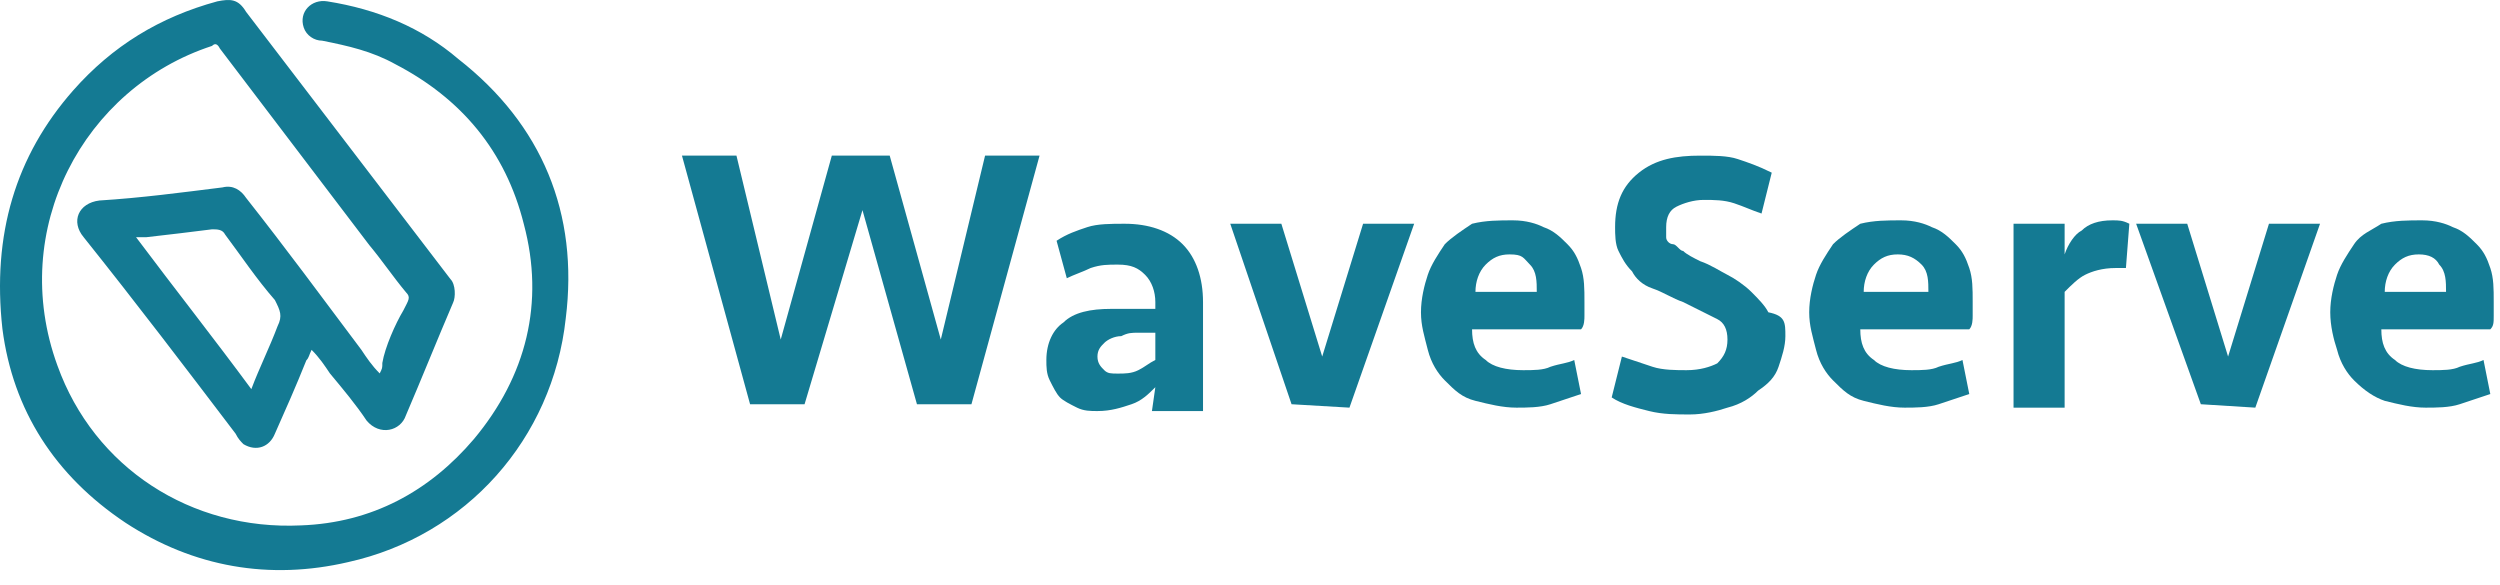
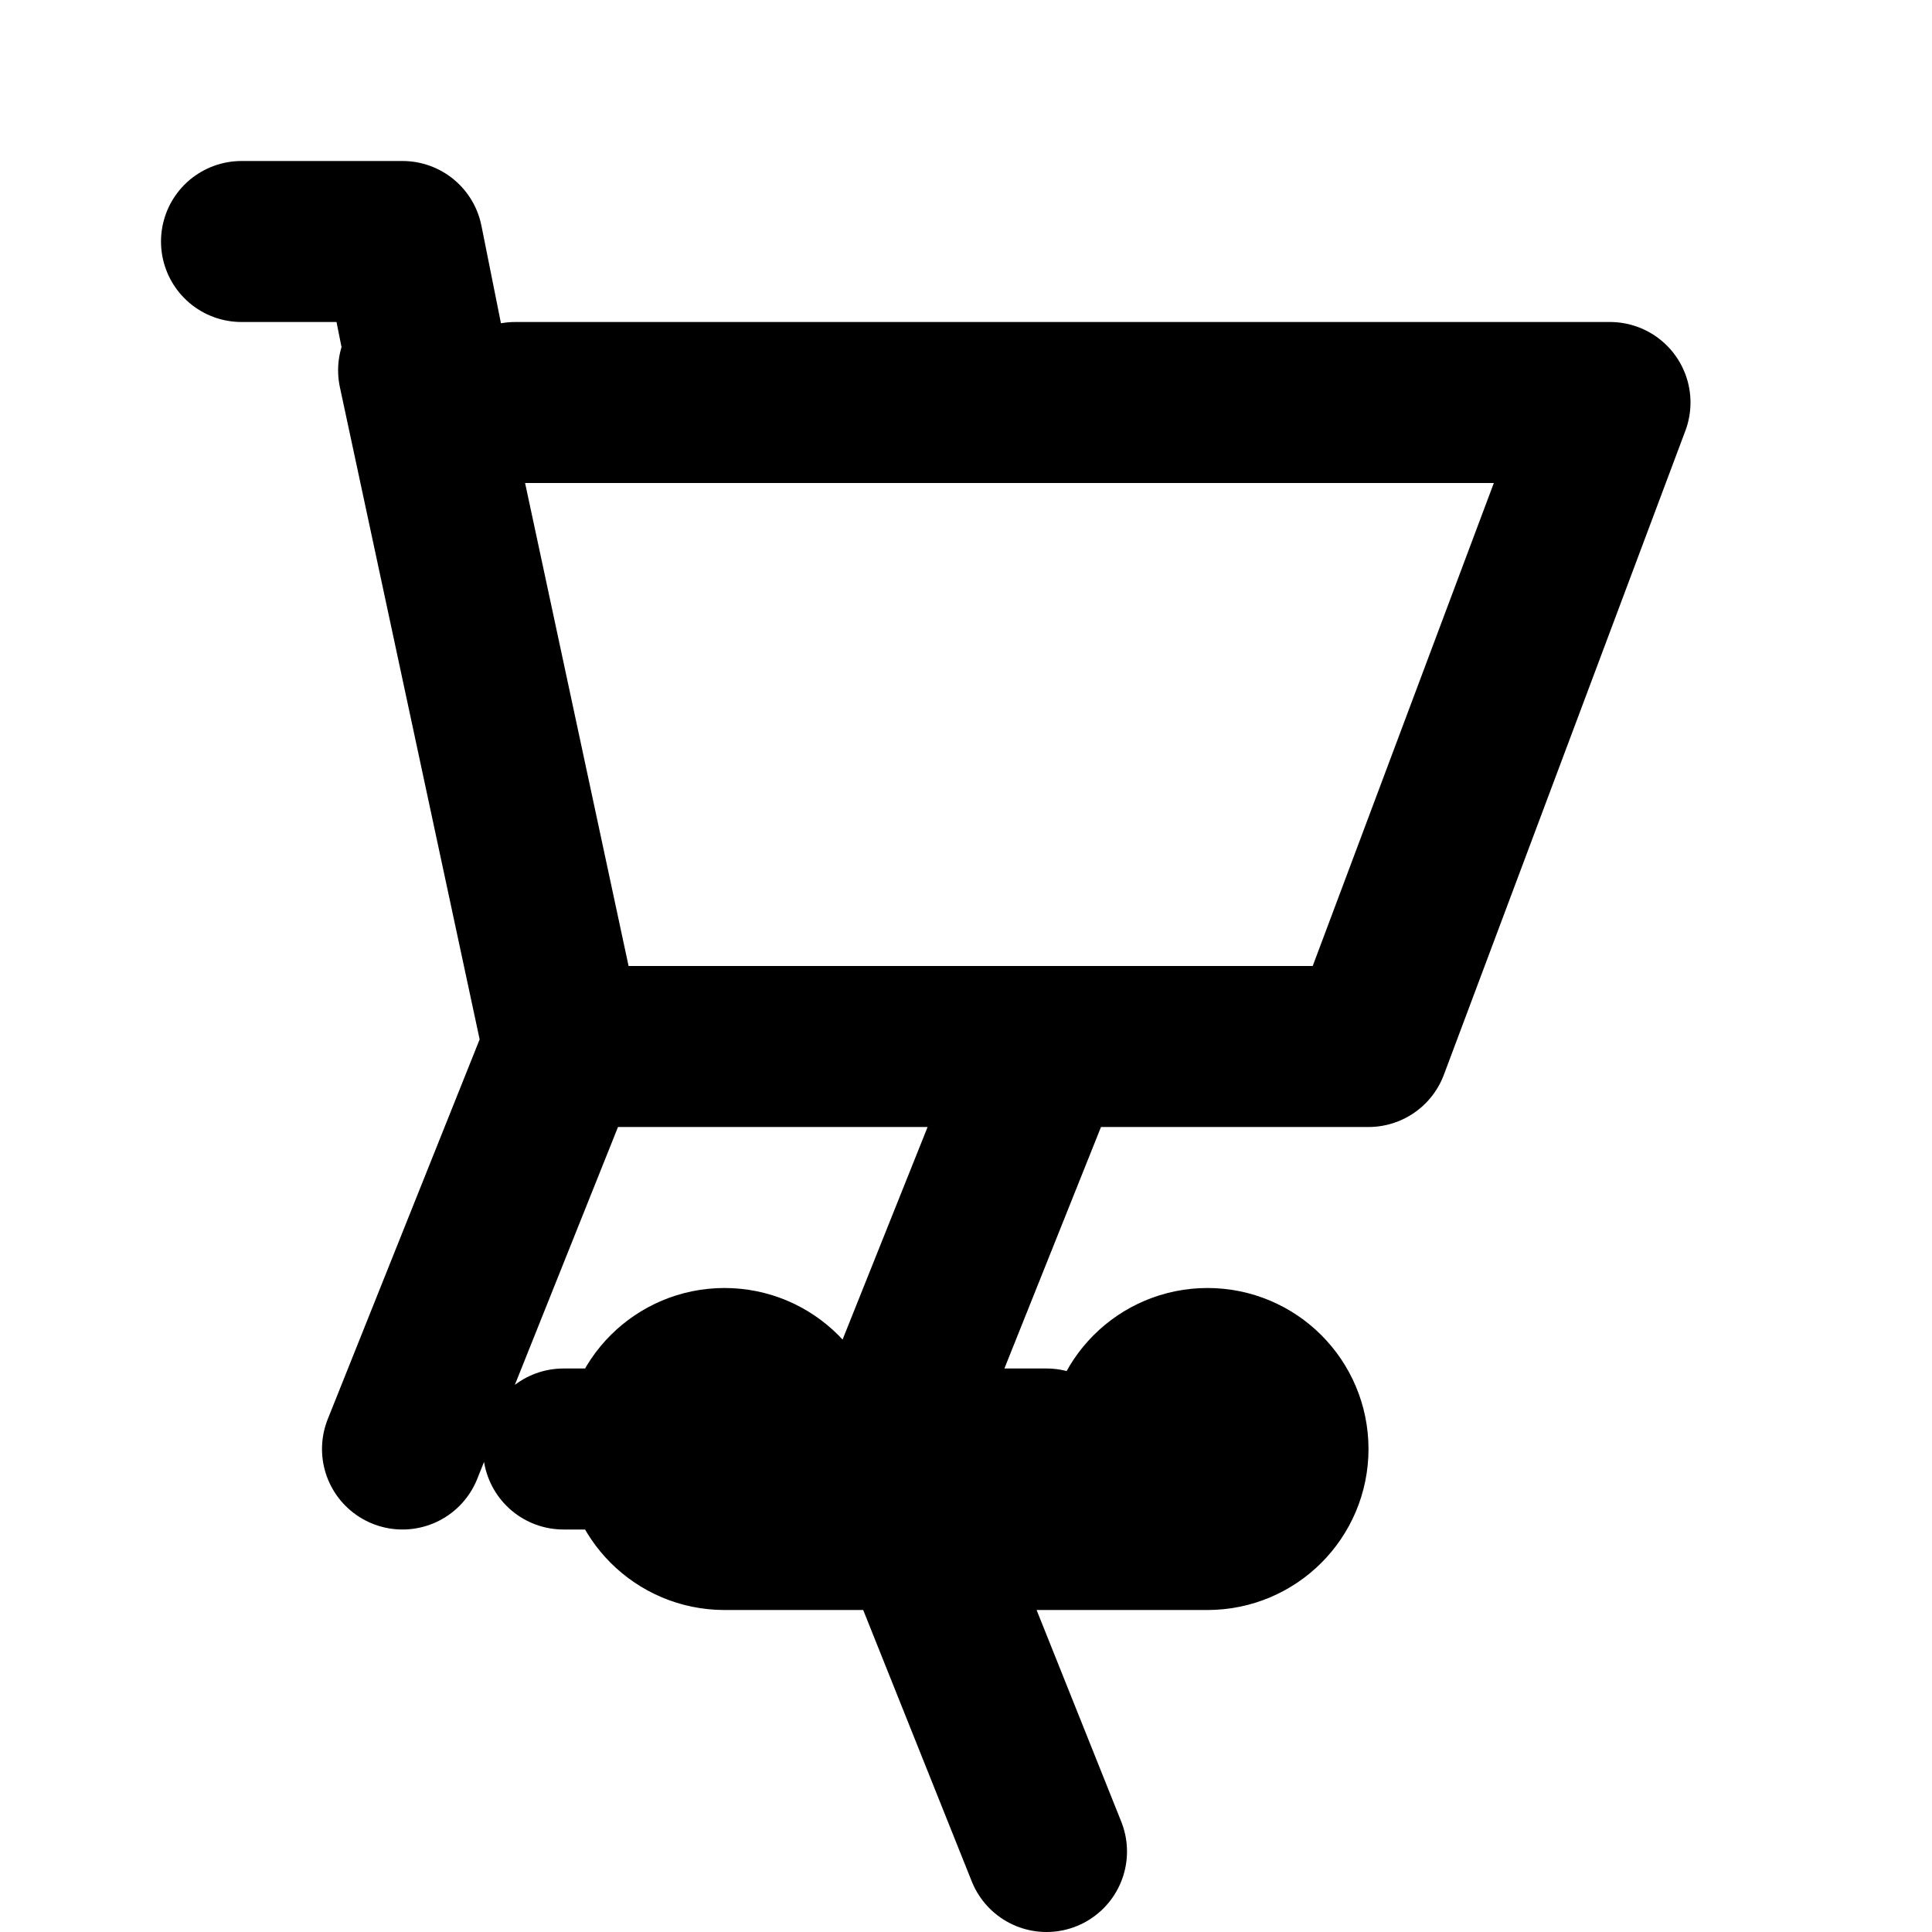
- <svg xmlns="http://www.w3.org/2000/svg" width="154" height="36" viewBox="0 0 154 36" fill="none">
-   <path d="M23.552 22.357C23.713 21.389 24.359 19.936 24.843 19.129C25.166 18.484 25.327 18.322 25.004 18C24.197 17.031 23.552 16.063 22.745 15.094C19.678 11.059 16.612 7.024 13.545 2.99C13.384 2.667 13.222 2.667 13.061 2.828C5.152 5.41 0.472 14.126 3.538 22.519C5.798 28.813 11.77 32.687 18.548 32.364C22.906 32.203 26.457 30.266 29.201 27.038C32.429 23.164 33.558 18.645 32.267 13.803C31.137 9.284 28.394 6.056 24.359 3.958C22.906 3.151 21.454 2.828 19.84 2.505C19.355 2.505 18.871 2.183 18.71 1.698C18.387 0.73 19.194 -0.077 20.162 0.084C23.229 0.569 25.973 1.698 28.232 3.635C33.397 7.67 35.657 13.158 34.85 19.613C34.043 27.038 28.716 33.01 21.454 34.624C16.612 35.753 11.931 34.946 7.735 32.203C3.377 29.297 0.795 25.262 0.149 20.259C-0.497 14.449 0.956 9.607 4.507 5.572C6.928 2.828 9.833 1.053 13.384 0.084C14.191 -0.077 14.675 -0.077 15.159 0.73C19.355 6.217 23.552 11.705 27.748 17.193C28.071 17.515 28.071 18.322 27.91 18.645C26.941 20.905 25.973 23.326 25.004 25.585C24.681 26.554 23.39 26.877 22.583 25.908C21.938 24.94 21.131 23.971 20.324 23.003C20.001 22.519 19.678 22.035 19.194 21.55C19.033 21.873 19.033 22.035 18.871 22.196C18.226 23.81 17.58 25.262 16.934 26.715C16.612 27.522 15.805 27.845 14.998 27.361C14.836 27.199 14.675 27.038 14.513 26.715C11.447 22.68 8.38 18.645 5.152 14.61C4.345 13.642 4.83 12.512 6.121 12.351C8.703 12.189 11.124 11.866 13.706 11.544C14.352 11.382 14.836 11.705 15.159 12.189C17.58 15.256 19.84 18.322 22.261 21.55C22.583 22.035 22.906 22.519 23.39 23.003C23.552 22.68 23.552 22.68 23.552 22.357ZM15.482 23.971C15.966 22.68 16.612 21.389 17.096 20.098C17.419 19.452 17.257 19.129 16.934 18.484C15.805 17.193 14.836 15.74 13.868 14.449C13.706 14.126 13.384 14.126 13.061 14.126C11.77 14.287 10.479 14.449 9.026 14.61C8.864 14.61 8.703 14.61 8.38 14.61C10.801 17.838 13.222 20.905 15.482 23.971Z" fill="#147A93" />
-   <path d="M57.953 20.916L60.68 9.587H64.036L59.841 24.901H56.484L53.128 12.944L49.561 24.901H46.205L42.009 9.587H45.366L48.093 20.916L51.24 9.587H54.806L57.953 20.916Z" fill="#147A93" />
-   <path d="M71.169 23.852C70.749 24.272 70.33 24.692 69.701 24.901C69.071 25.111 68.442 25.321 67.603 25.321C67.183 25.321 66.763 25.321 66.344 25.111C65.924 24.901 65.505 24.692 65.295 24.482C65.085 24.272 64.876 23.852 64.666 23.433C64.456 23.013 64.456 22.594 64.456 22.174C64.456 21.125 64.876 20.286 65.505 19.866C66.134 19.237 67.183 19.027 68.442 19.027C68.861 19.027 69.281 19.027 69.91 19.027C70.33 19.027 70.749 19.027 71.169 19.027V18.608C71.169 17.979 70.959 17.349 70.54 16.93C70.12 16.51 69.701 16.3 68.861 16.3C68.232 16.3 67.812 16.3 67.183 16.51C66.763 16.72 66.134 16.93 65.715 17.139L65.085 14.832C65.715 14.412 66.344 14.202 66.973 13.993C67.603 13.783 68.442 13.783 69.281 13.783C70.749 13.783 72.008 14.202 72.847 15.041C73.686 15.881 74.106 17.139 74.106 18.608V25.321H70.959L71.169 23.852ZM68.861 23.013C69.281 23.013 69.701 23.013 70.12 22.803C70.54 22.594 70.749 22.384 71.169 22.174V20.496C70.749 20.496 70.54 20.496 70.12 20.496C69.701 20.496 69.491 20.496 69.071 20.706C68.652 20.706 68.232 20.915 68.022 21.125C67.812 21.335 67.603 21.545 67.603 21.964C67.603 22.384 67.812 22.594 68.022 22.803C68.232 23.013 68.442 23.013 68.861 23.013Z" fill="#147A93" />
-   <path d="M79.56 24.901L75.784 13.783H78.931L81.448 21.964L83.966 13.783H87.112L83.126 25.111L79.56 24.901Z" fill="#147A93" />
-   <path d="M93.196 13.573C94.035 13.573 94.665 13.783 95.084 13.993C95.713 14.203 96.133 14.622 96.553 15.042C96.972 15.461 97.182 15.881 97.392 16.51C97.602 17.139 97.602 17.769 97.602 18.608C97.602 18.818 97.602 19.237 97.602 19.447C97.602 19.657 97.602 20.076 97.392 20.286H90.679C90.679 21.125 90.888 21.755 91.518 22.174C91.937 22.594 92.776 22.803 93.825 22.803C94.455 22.803 95.084 22.803 95.504 22.594C96.133 22.384 96.553 22.384 96.972 22.174L97.392 24.272C96.762 24.482 96.133 24.692 95.504 24.901C94.874 25.111 94.035 25.111 93.406 25.111C92.567 25.111 91.728 24.901 90.888 24.692C90.049 24.482 89.63 24.062 89.001 23.433C88.581 23.013 88.161 22.384 87.951 21.545C87.742 20.706 87.532 20.076 87.532 19.237C87.532 18.398 87.742 17.559 87.951 16.93C88.161 16.3 88.581 15.671 89.001 15.042C89.42 14.622 90.049 14.203 90.679 13.783C91.518 13.573 92.357 13.573 93.196 13.573ZM92.986 15.671C92.357 15.671 91.937 15.881 91.518 16.3C91.098 16.72 90.888 17.349 90.888 17.979H94.665C94.665 17.349 94.665 16.72 94.245 16.3C93.825 15.881 93.825 15.671 92.986 15.671Z" fill="#147A93" />
-   <path d="M109.979 20.706C109.979 21.335 109.769 21.964 109.559 22.594C109.349 23.223 108.93 23.643 108.3 24.062C107.881 24.482 107.251 24.901 106.412 25.111C105.783 25.321 104.944 25.531 104.105 25.531C103.266 25.531 102.426 25.531 101.587 25.321C100.748 25.111 99.909 24.901 99.28 24.482L99.909 21.964C100.538 22.174 101.168 22.384 101.797 22.594C102.426 22.803 103.266 22.803 103.895 22.803C104.734 22.803 105.363 22.594 105.783 22.384C106.202 21.964 106.412 21.545 106.412 20.916C106.412 20.286 106.202 19.867 105.783 19.657C105.363 19.447 104.524 19.027 103.685 18.608C103.056 18.398 102.426 17.979 101.797 17.769C101.168 17.559 100.748 17.139 100.538 16.72C100.119 16.3 99.909 15.881 99.699 15.461C99.49 15.042 99.49 14.412 99.49 13.993C99.49 12.524 99.909 11.475 100.958 10.636C102.007 9.797 103.266 9.587 104.734 9.587C105.573 9.587 106.412 9.587 107.042 9.797C107.671 10.007 108.3 10.217 109.139 10.636L108.51 13.154C107.881 12.944 107.461 12.734 106.832 12.524C106.202 12.314 105.573 12.314 104.944 12.314C104.314 12.314 103.685 12.524 103.266 12.734C102.846 12.944 102.636 13.363 102.636 13.993C102.636 14.203 102.636 14.412 102.636 14.622C102.636 14.832 102.846 15.042 103.056 15.042C103.266 15.042 103.475 15.461 103.685 15.461C103.895 15.671 104.314 15.881 104.734 16.09C105.363 16.3 105.993 16.72 106.412 16.93C106.832 17.139 107.461 17.559 107.881 17.979C108.3 18.398 108.72 18.818 108.93 19.237C109.979 19.447 109.979 19.867 109.979 20.706Z" fill="#147A93" />
-   <path d="M117.111 13.573C117.95 13.573 118.58 13.783 118.999 13.993C119.629 14.203 120.048 14.622 120.468 15.042C120.887 15.461 121.097 15.881 121.307 16.51C121.517 17.139 121.517 17.769 121.517 18.608C121.517 18.818 121.517 19.237 121.517 19.447C121.517 19.657 121.517 20.076 121.307 20.286H114.594C114.594 21.125 114.804 21.755 115.433 22.174C115.853 22.594 116.692 22.803 117.741 22.803C118.37 22.803 118.999 22.803 119.419 22.594C120.048 22.384 120.468 22.384 120.887 22.174L121.307 24.272C120.678 24.482 120.048 24.692 119.419 24.901C118.789 25.111 117.95 25.111 117.321 25.111C116.482 25.111 115.643 24.901 114.804 24.692C113.964 24.482 113.545 24.062 112.916 23.433C112.496 23.013 112.076 22.384 111.867 21.545C111.657 20.706 111.447 20.076 111.447 19.237C111.447 18.398 111.657 17.559 111.867 16.93C112.076 16.3 112.496 15.671 112.916 15.042C113.335 14.622 113.964 14.203 114.594 13.783C115.433 13.573 116.272 13.573 117.111 13.573ZM116.901 15.671C116.272 15.671 115.853 15.881 115.433 16.3C115.013 16.72 114.804 17.349 114.804 17.979H118.789C118.789 17.349 118.789 16.72 118.37 16.3C117.95 15.881 117.531 15.671 116.901 15.671Z" fill="#147A93" />
-   <path d="M130.957 16.51H130.327C129.488 16.51 128.859 16.72 128.439 16.93C128.02 17.139 127.6 17.559 127.181 17.979V25.111H124.034V13.783H127.181V15.671C127.391 15.042 127.81 14.412 128.23 14.203C128.649 13.783 129.279 13.573 130.118 13.573C130.537 13.573 130.747 13.573 131.167 13.783L130.957 16.51Z" fill="#147A93" />
-   <path d="M135.572 24.901L131.586 13.783H134.733L137.25 21.964L139.768 13.783H142.914L138.928 25.111L135.572 24.901Z" fill="#147A93" />
-   <path d="M149.208 13.573C150.047 13.573 150.676 13.783 151.096 13.993C151.725 14.203 152.145 14.622 152.564 15.042C152.984 15.461 153.194 15.881 153.403 16.51C153.613 17.139 153.613 17.769 153.613 18.608C153.613 18.818 153.613 19.237 153.613 19.447C153.613 19.867 153.613 20.076 153.403 20.286H146.69C146.69 21.125 146.9 21.755 147.53 22.174C147.949 22.594 148.788 22.803 149.837 22.803C150.467 22.803 151.096 22.803 151.515 22.594C152.145 22.384 152.564 22.384 152.984 22.174L153.403 24.272C152.774 24.482 152.145 24.692 151.515 24.901C150.886 25.111 150.047 25.111 149.418 25.111C148.578 25.111 147.739 24.901 146.9 24.692C146.271 24.482 145.642 24.062 145.012 23.433C144.593 23.013 144.173 22.384 143.963 21.545C143.754 20.916 143.544 20.076 143.544 19.237C143.544 18.398 143.754 17.559 143.963 16.93C144.173 16.3 144.593 15.671 145.012 15.042C145.432 14.412 146.061 14.203 146.69 13.783C147.53 13.573 148.369 13.573 149.208 13.573ZM148.998 15.671C148.369 15.671 147.949 15.881 147.53 16.3C147.11 16.72 146.9 17.349 146.9 17.979H150.676C150.676 17.349 150.676 16.72 150.257 16.3C150.047 15.881 149.627 15.671 148.998 15.671Z" fill="#147A93" />
+ <svg xmlns="http://www.w3.org/2000/svg" fill="none" viewBox="0 0 24 24" stroke-width="2" stroke="currentColor" class="w-6 h-6">
+   <path stroke-linecap="round" stroke-linejoin="round" d="M3 3h2l.4 2M7 13h10l3-8H6.4M7 13L5.2 4.6M7 13l-2 5m2-5h10m-8 5h4m-4 0L7 18m4 0l2-5m-2 5l2 5m-2-5l2 5M9 19h6m-6 0a1 1 0 110-2 1 1 0 010 2zm6 0a1 1 0 110-2 1 1 0 010 2zm0 0H9" />
</svg>
